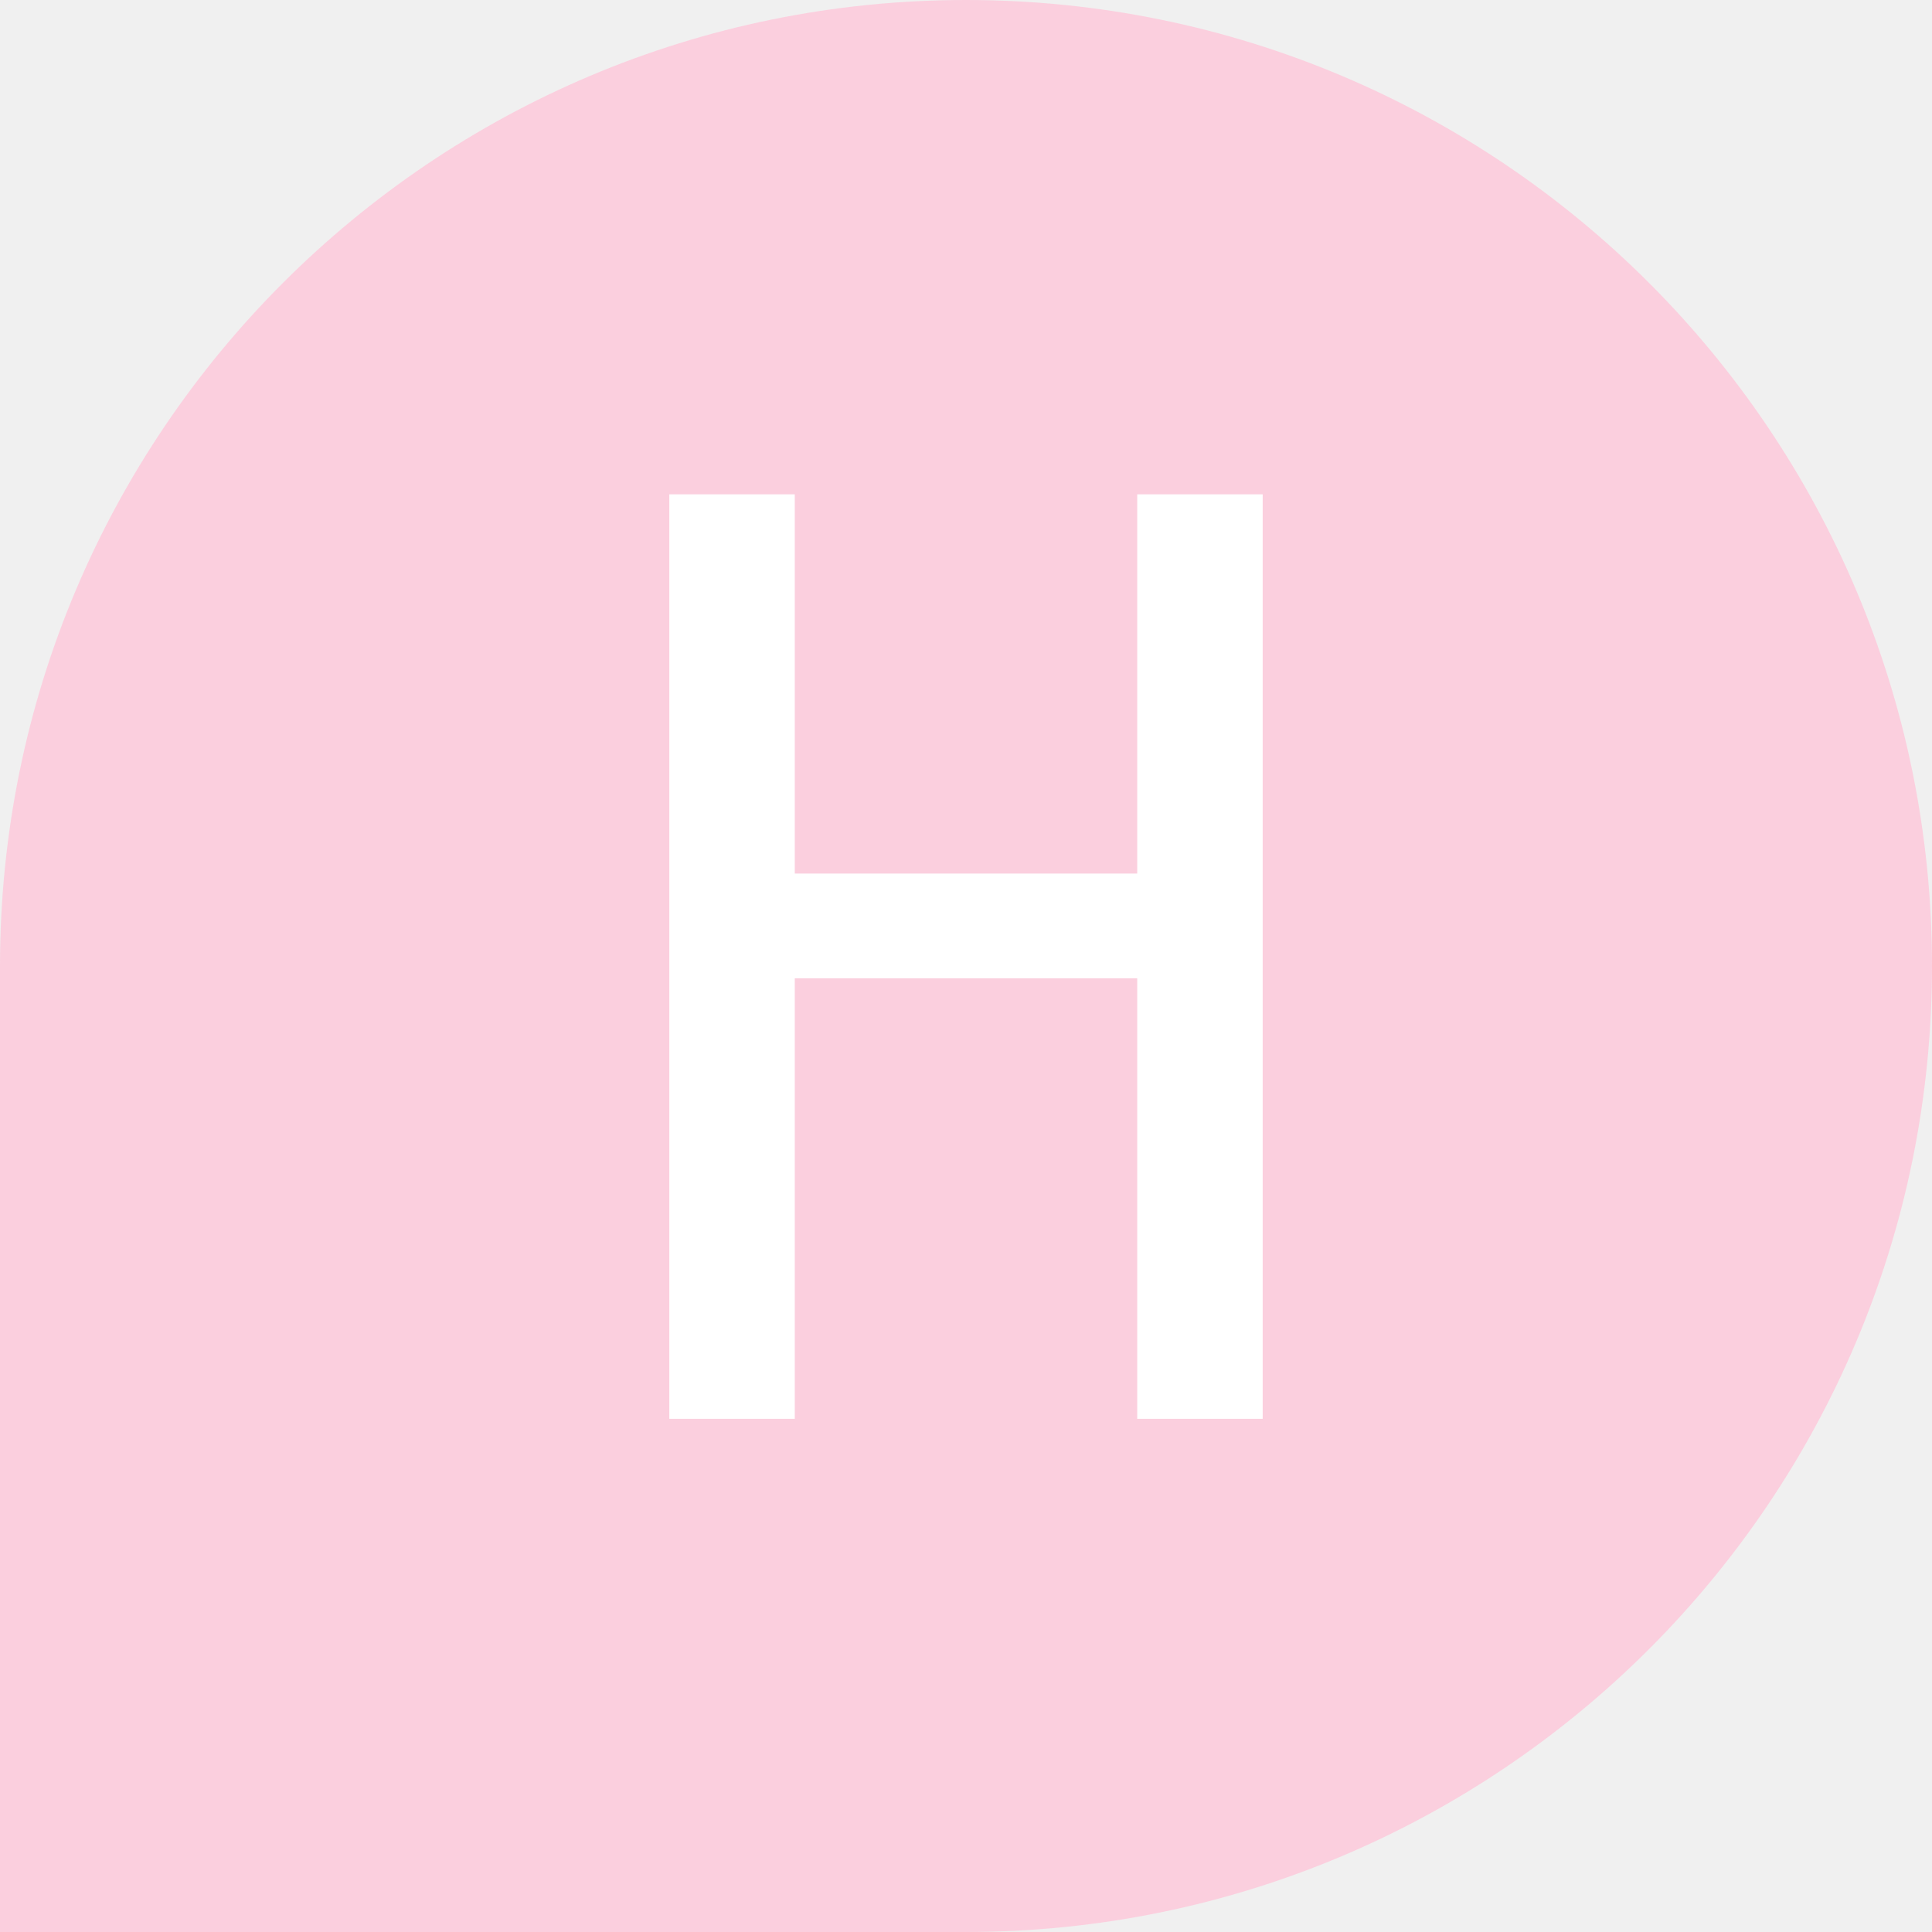
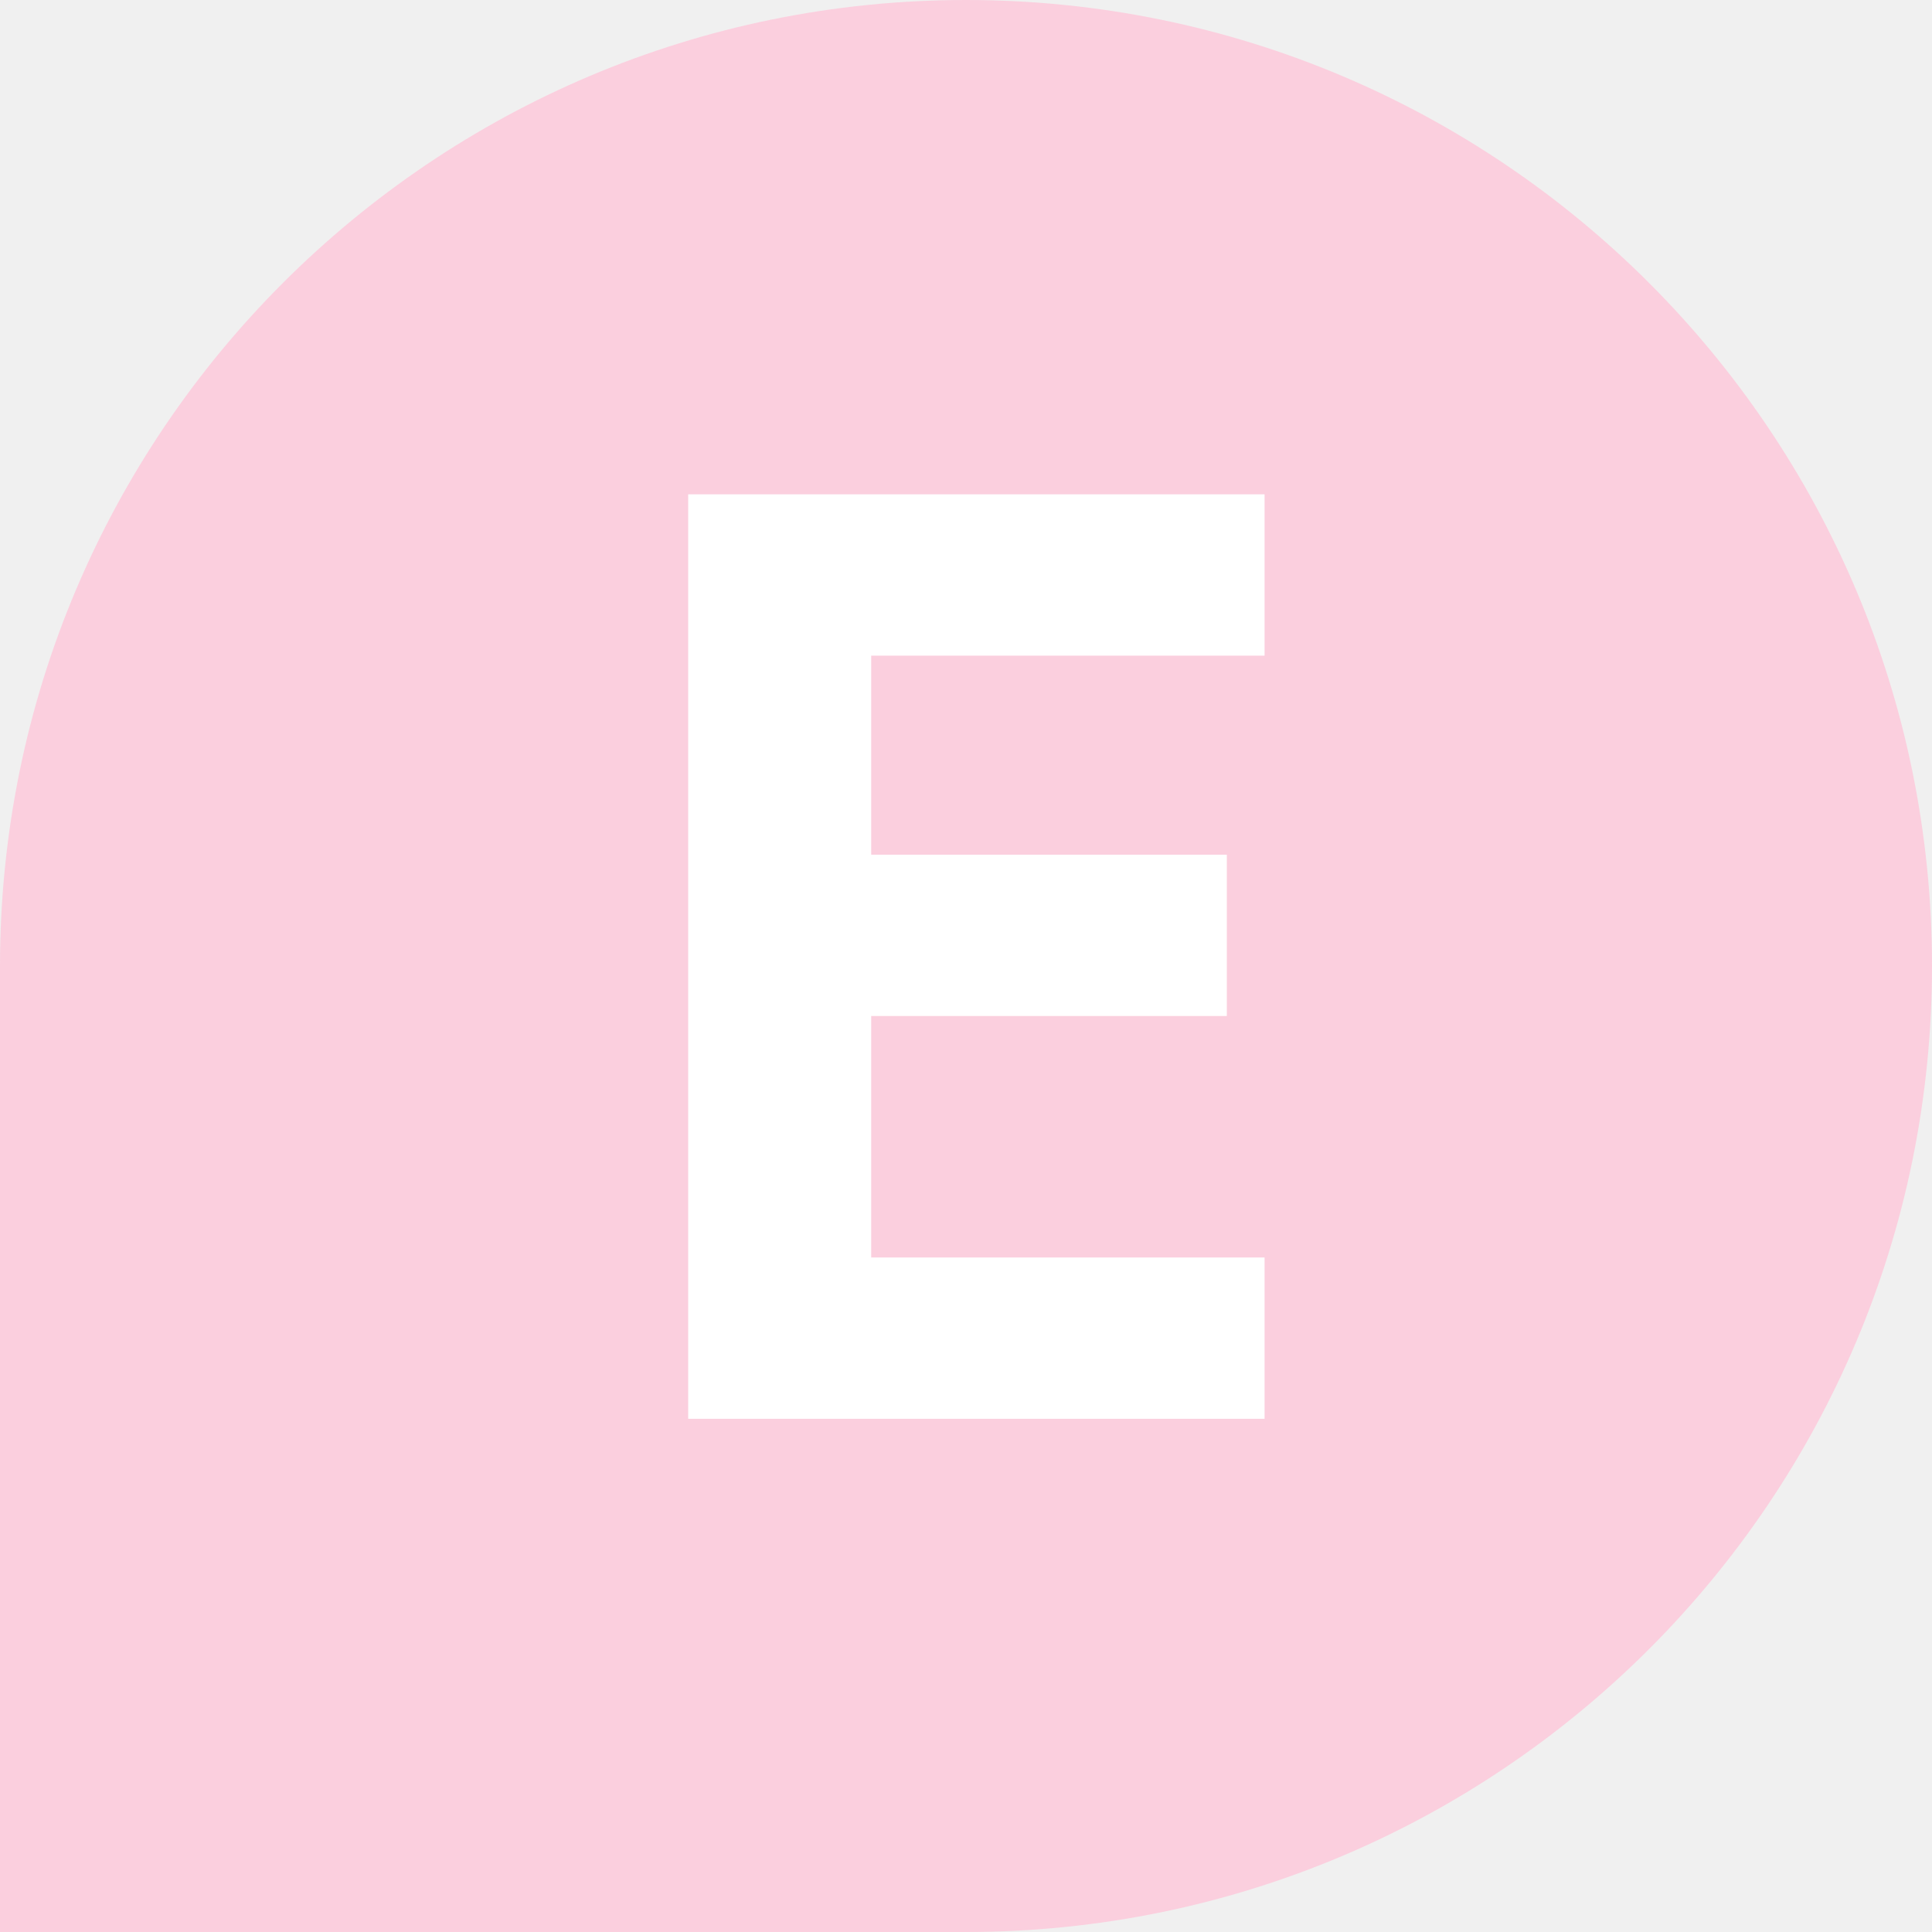
<svg xmlns="http://www.w3.org/2000/svg" width="32" height="32" viewBox="0 0 32 32" fill="none">
  <path d="M0 16C0 7.163 7.163 0 16 0C24.837 0 32 7.163 32 16C32 24.837 24.837 32 16 32H0V16Z" fill="#FBCFDE" />
-   <text x="16" y="23.5" font-family="'IBM Plex Mono', monospace" font-size="21" font-weight="500" fill="#FFFFFF" text-anchor="middle" dominant-baseline="auto">H</text>
+   <text x="16" y="23.5" font-family="'IBM Plex Mono', monospace" font-size="21" font-weight="600" fill="#FFFFFF" text-anchor="middle" dominant-baseline="auto">E</text>
</svg>
